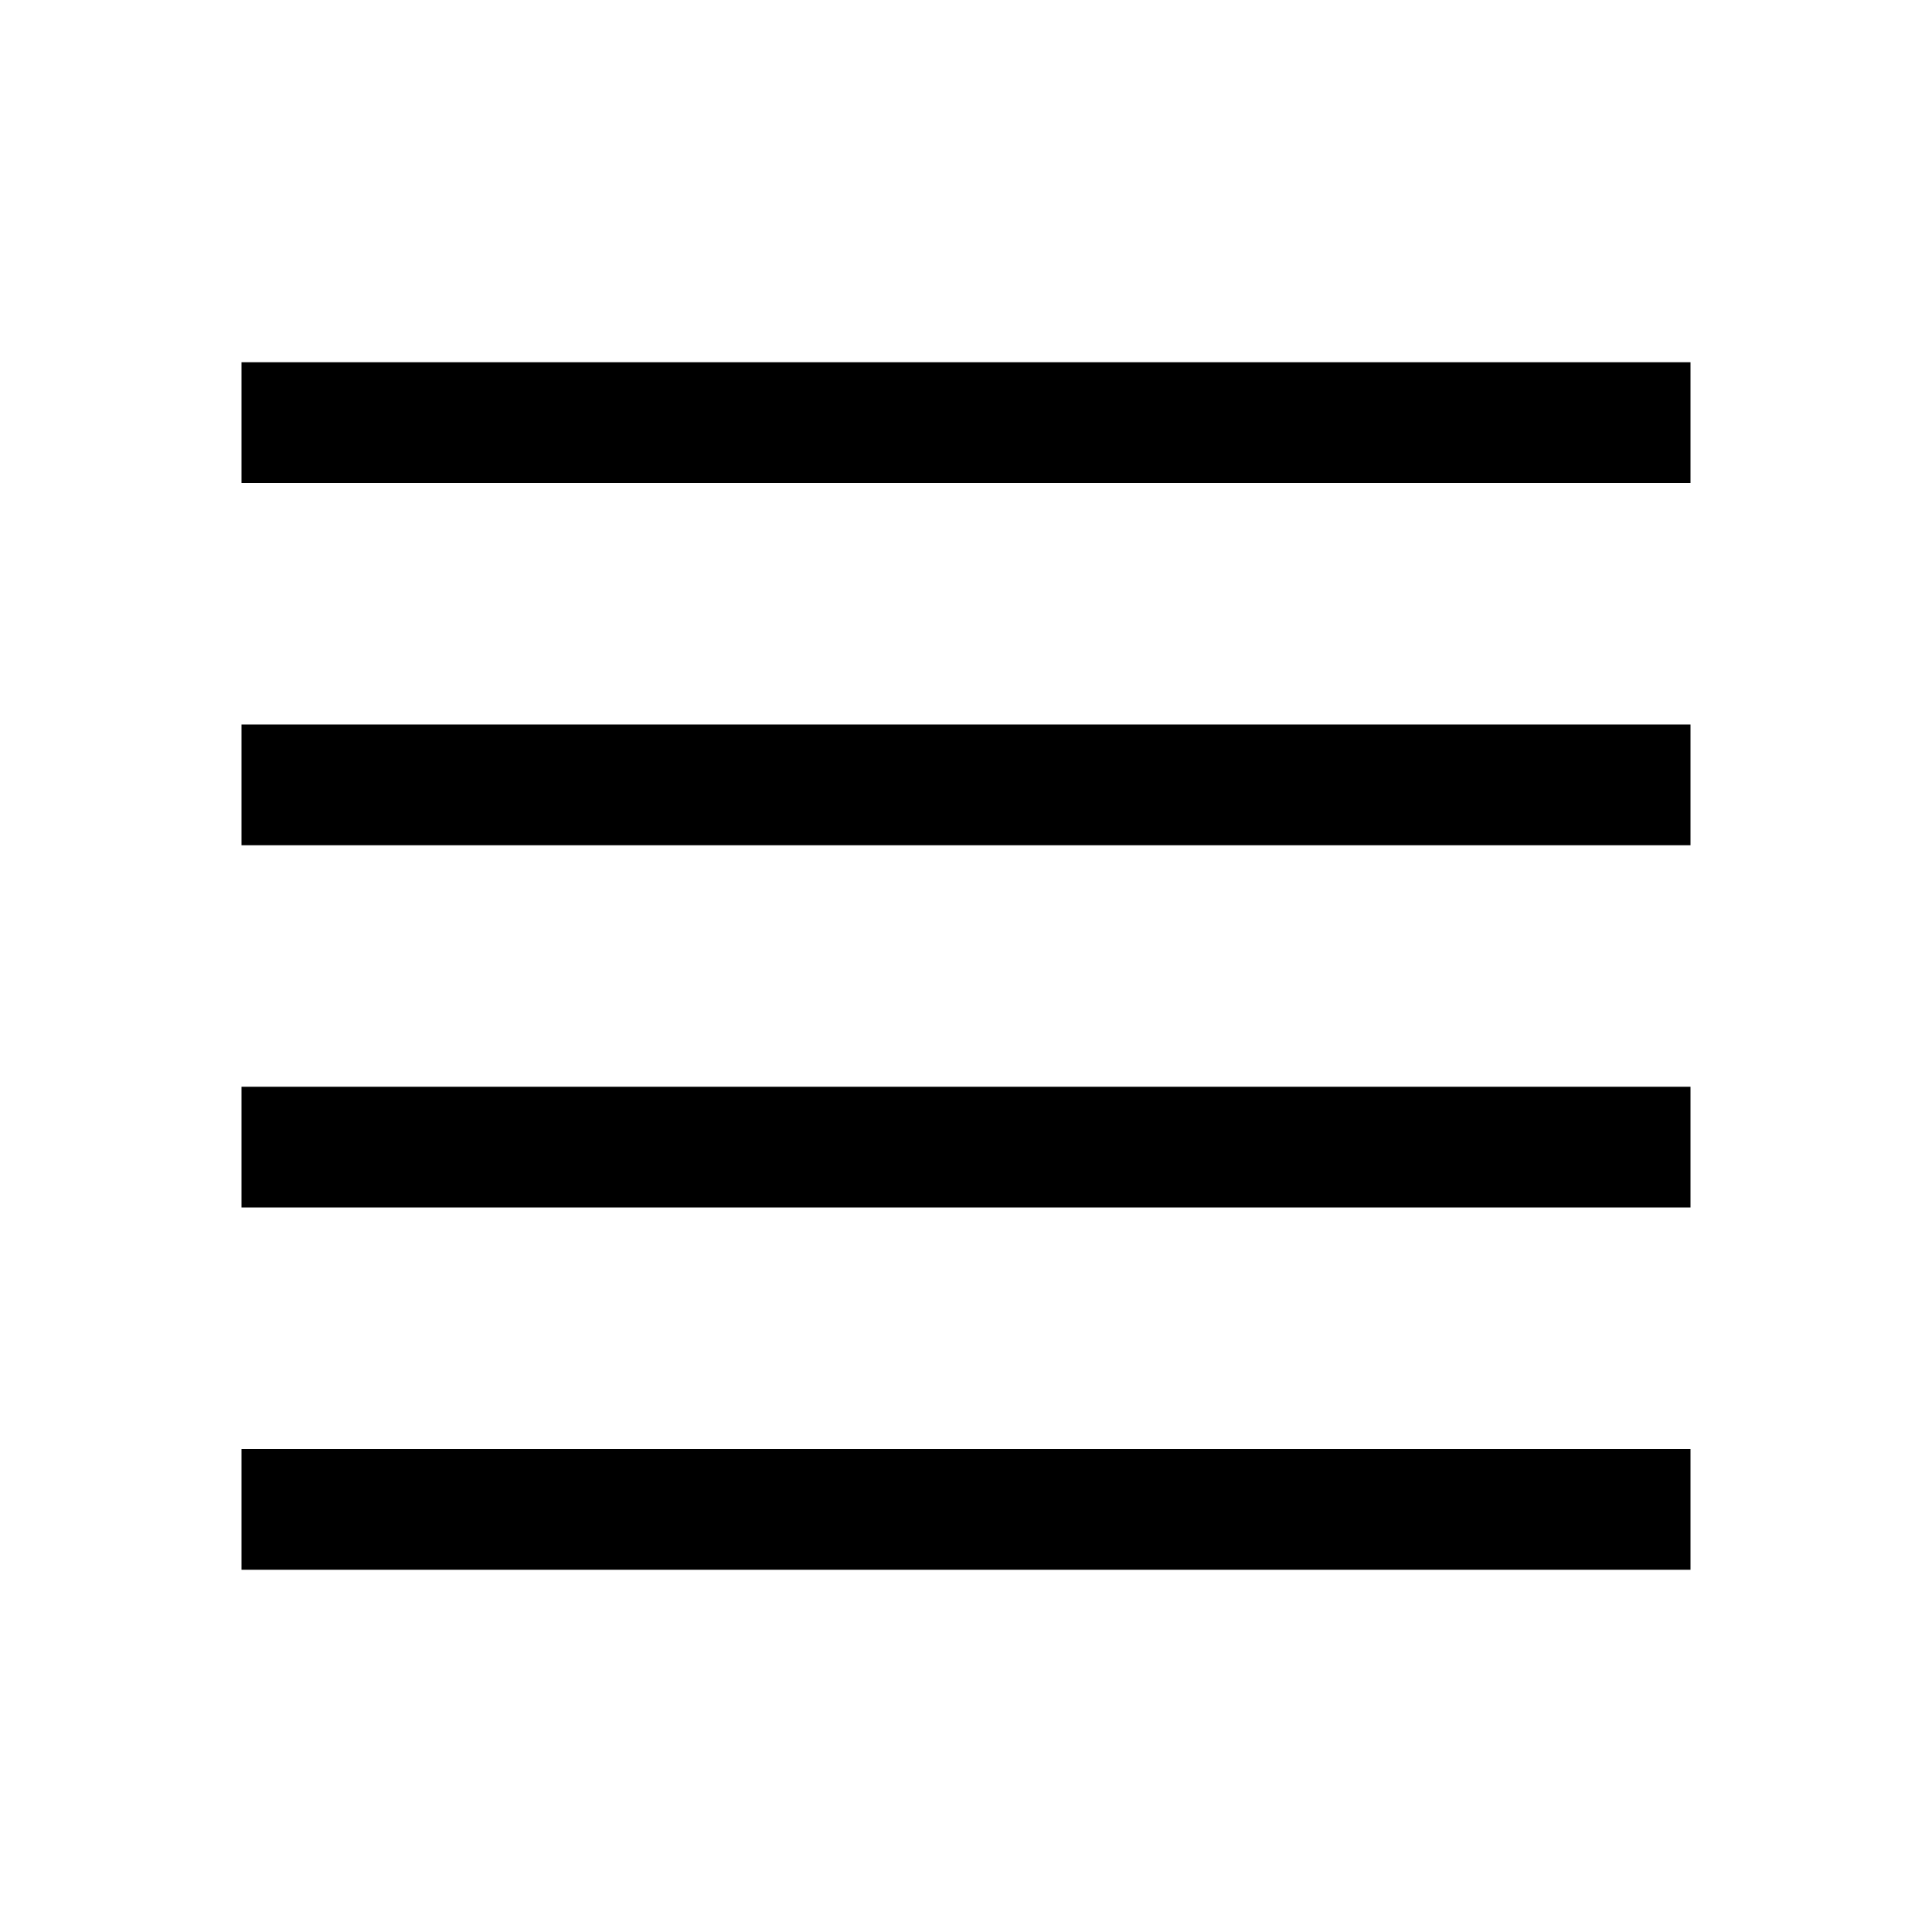
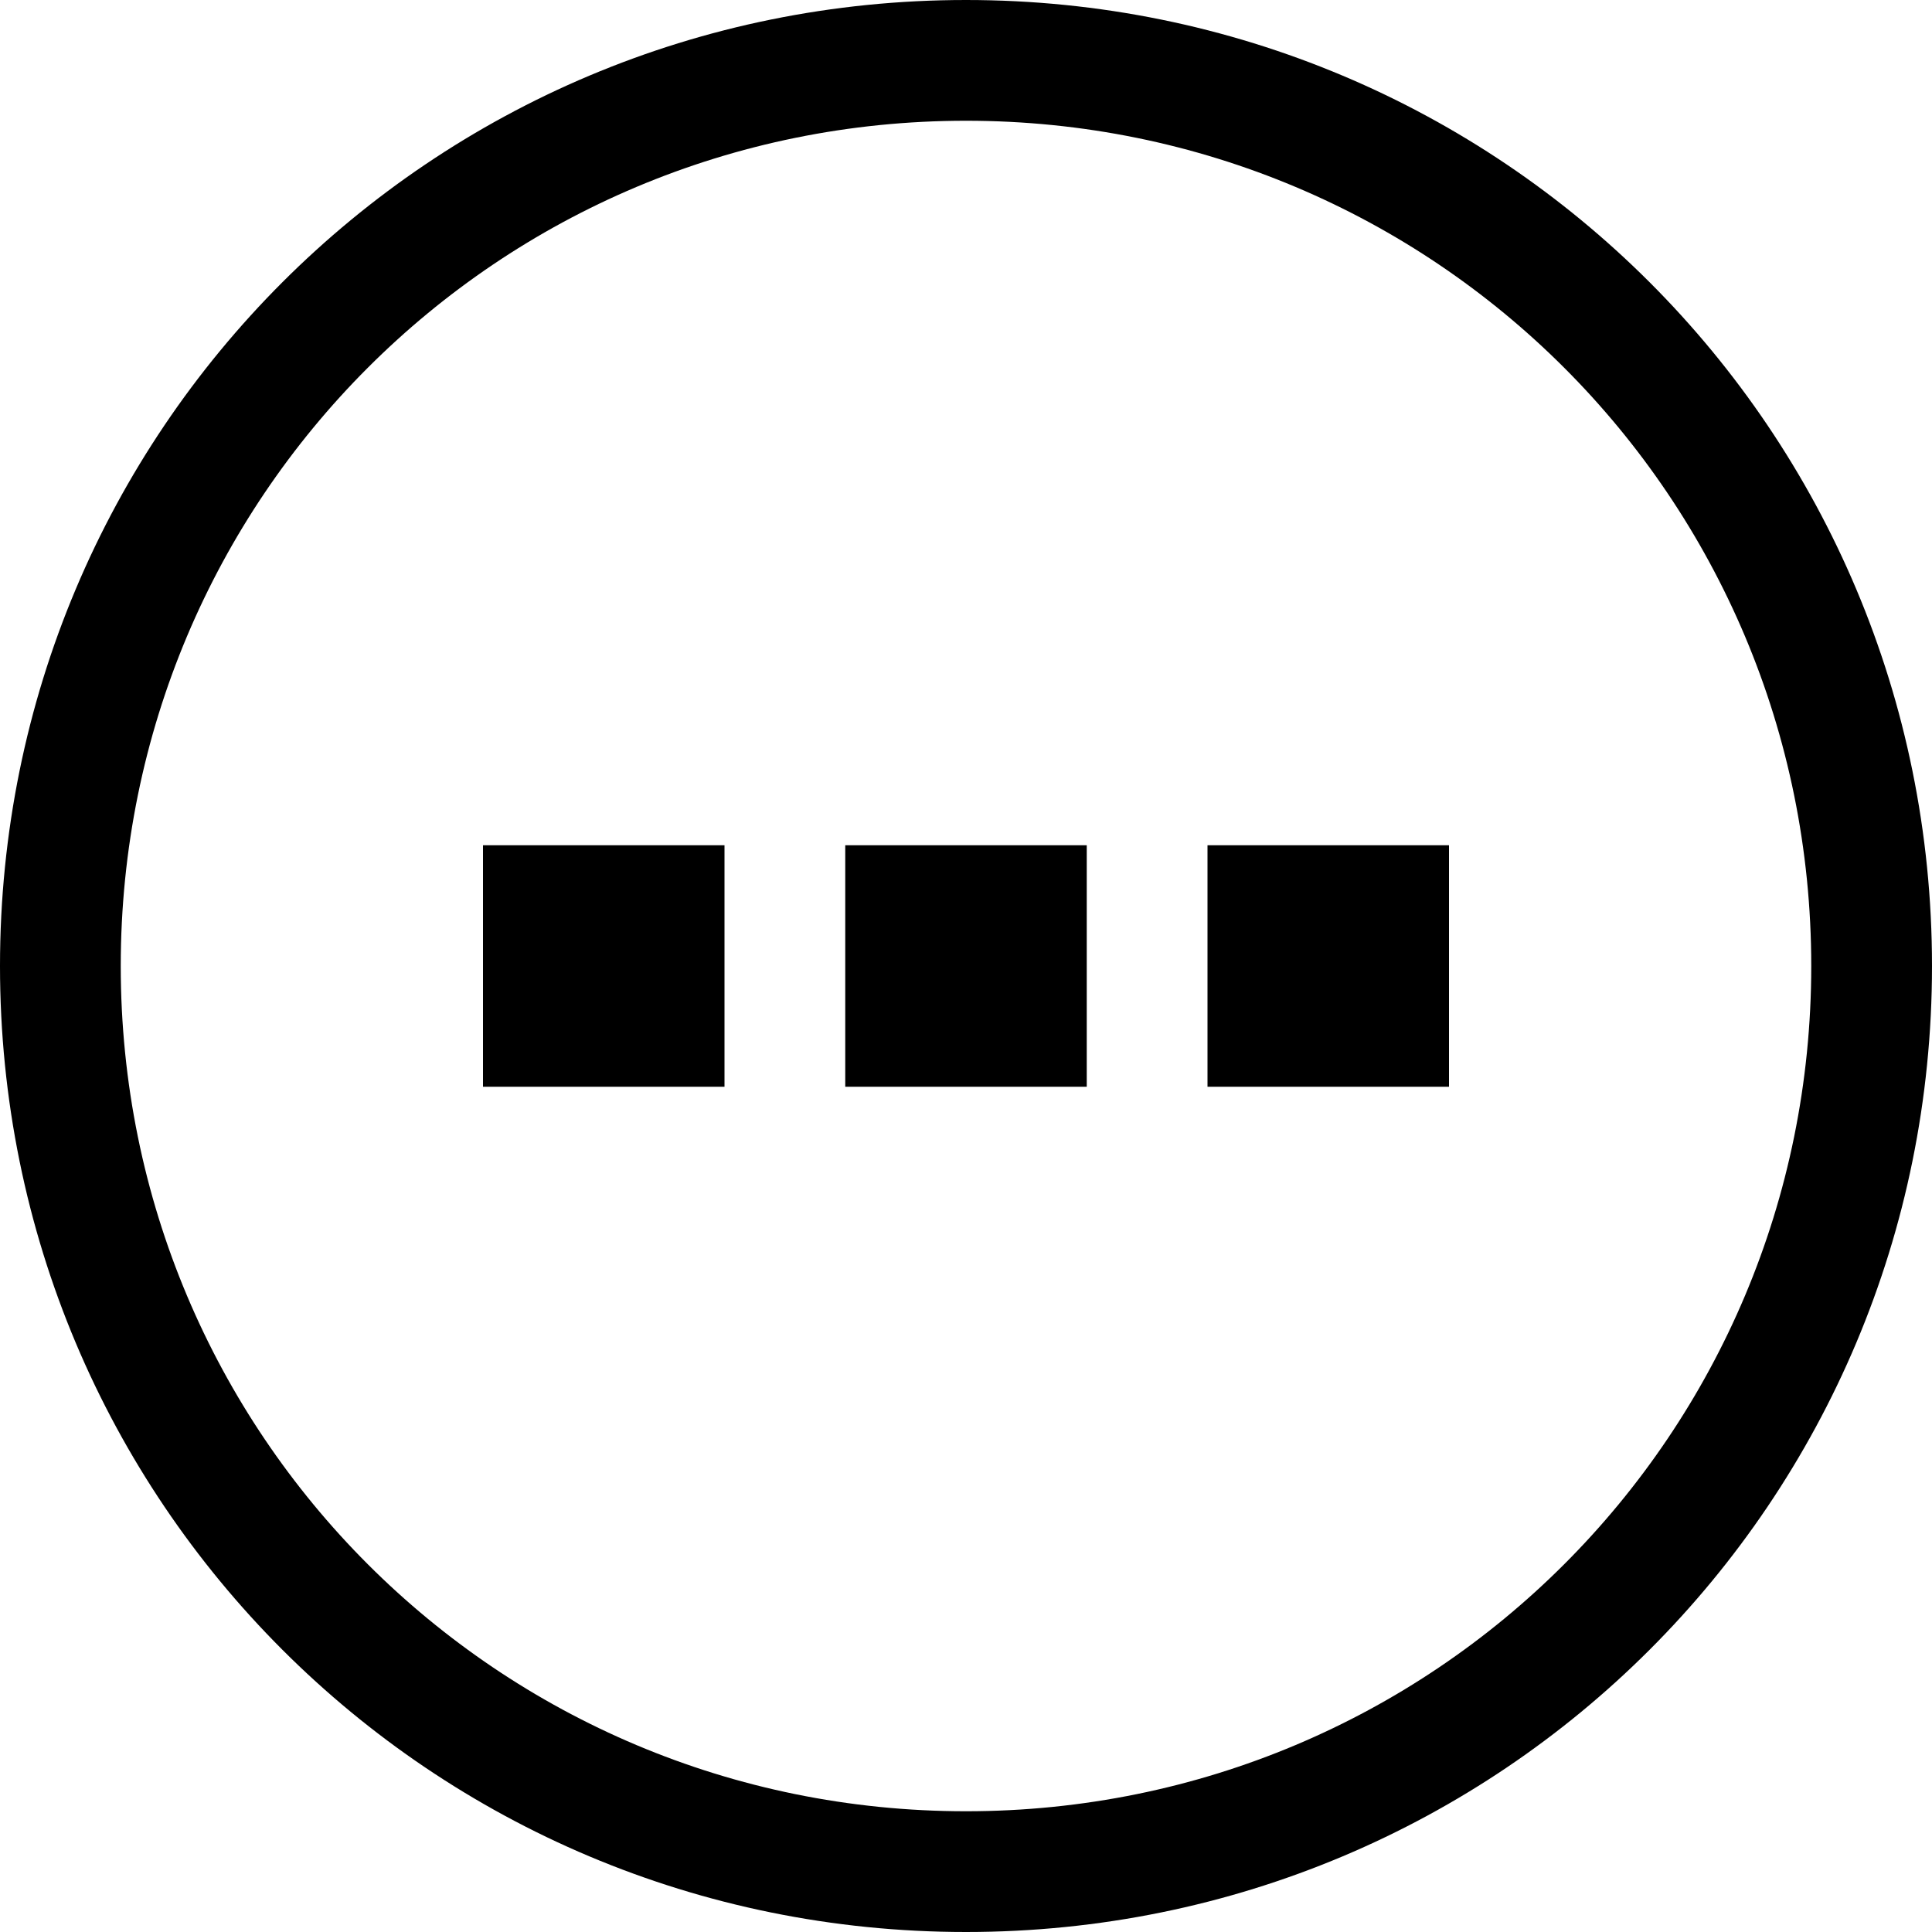
<svg xmlns="http://www.w3.org/2000/svg" width="16" height="16" viewBox="0 0 16 16" version="1.1" id="svg5">
  <defs id="defs2" />
  <g id="layer1">
-     <rect id="rect7480" width="12" height="1" x="2" y="3" ry="0" />
-     <rect id="rect7480-8" width="12" height="1" x="2" y="9" ry="0" />
-     <rect id="rect7480-8-7" width="12" height="1" x="2" y="6" ry="0" />
-     <rect id="rect7480-8-9" width="12" height="1" x="2" y="12" ry="0" />
+     <rect id="rect7480-8-7" width="2" height="2" x="10" y="7" ry="0" style="stroke-width:0.577" />
+     <rect id="rect7480-8-7-3" width="2" height="2" x="7" y="7" ry="0" style="stroke-width:0.577" />
+     <rect id="rect7480-8-7-7" width="2" height="2" x="4" y="7" ry="0" style="stroke-width:0.577" />
+     <path id="rect849" style="stroke-linecap:round;stroke-linejoin:round" d="M 8 0 C 3.568 0 0 3.568 0 8 C 0 12.432 3.568 16 8 16 C 12.432 16 16 12.432 16 8 C 16 3.568 12.432 0 8 0 z M 8 1 C 11.878 1 15 4.122 15 8 C 15 11.878 11.878 15 8 15 C 4.122 15 1 11.878 1 8 C 1 4.122 4.122 1 8 1 z " />
  </g>
</svg>
